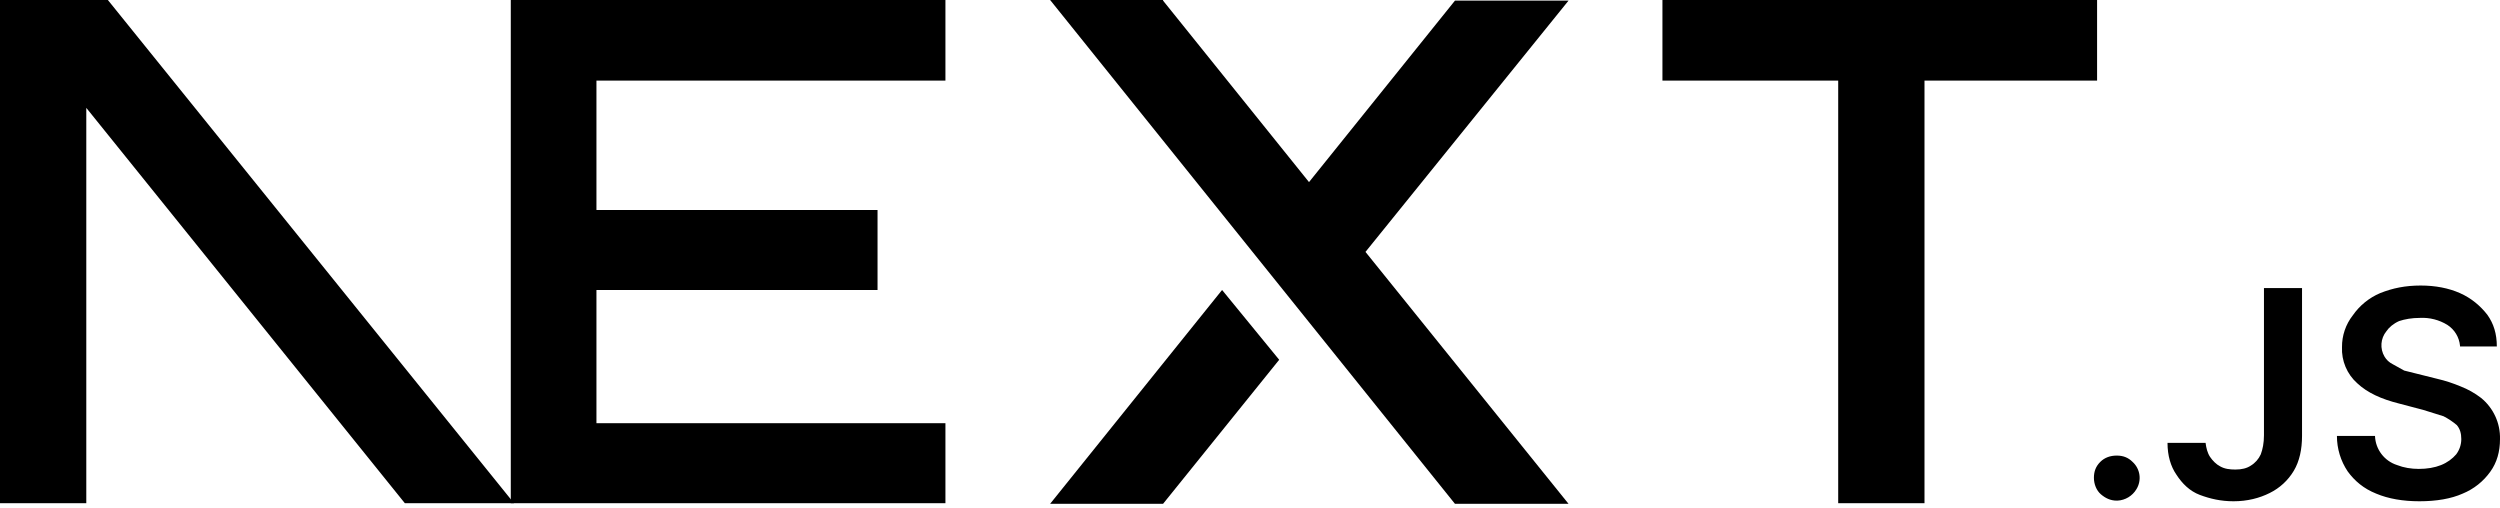
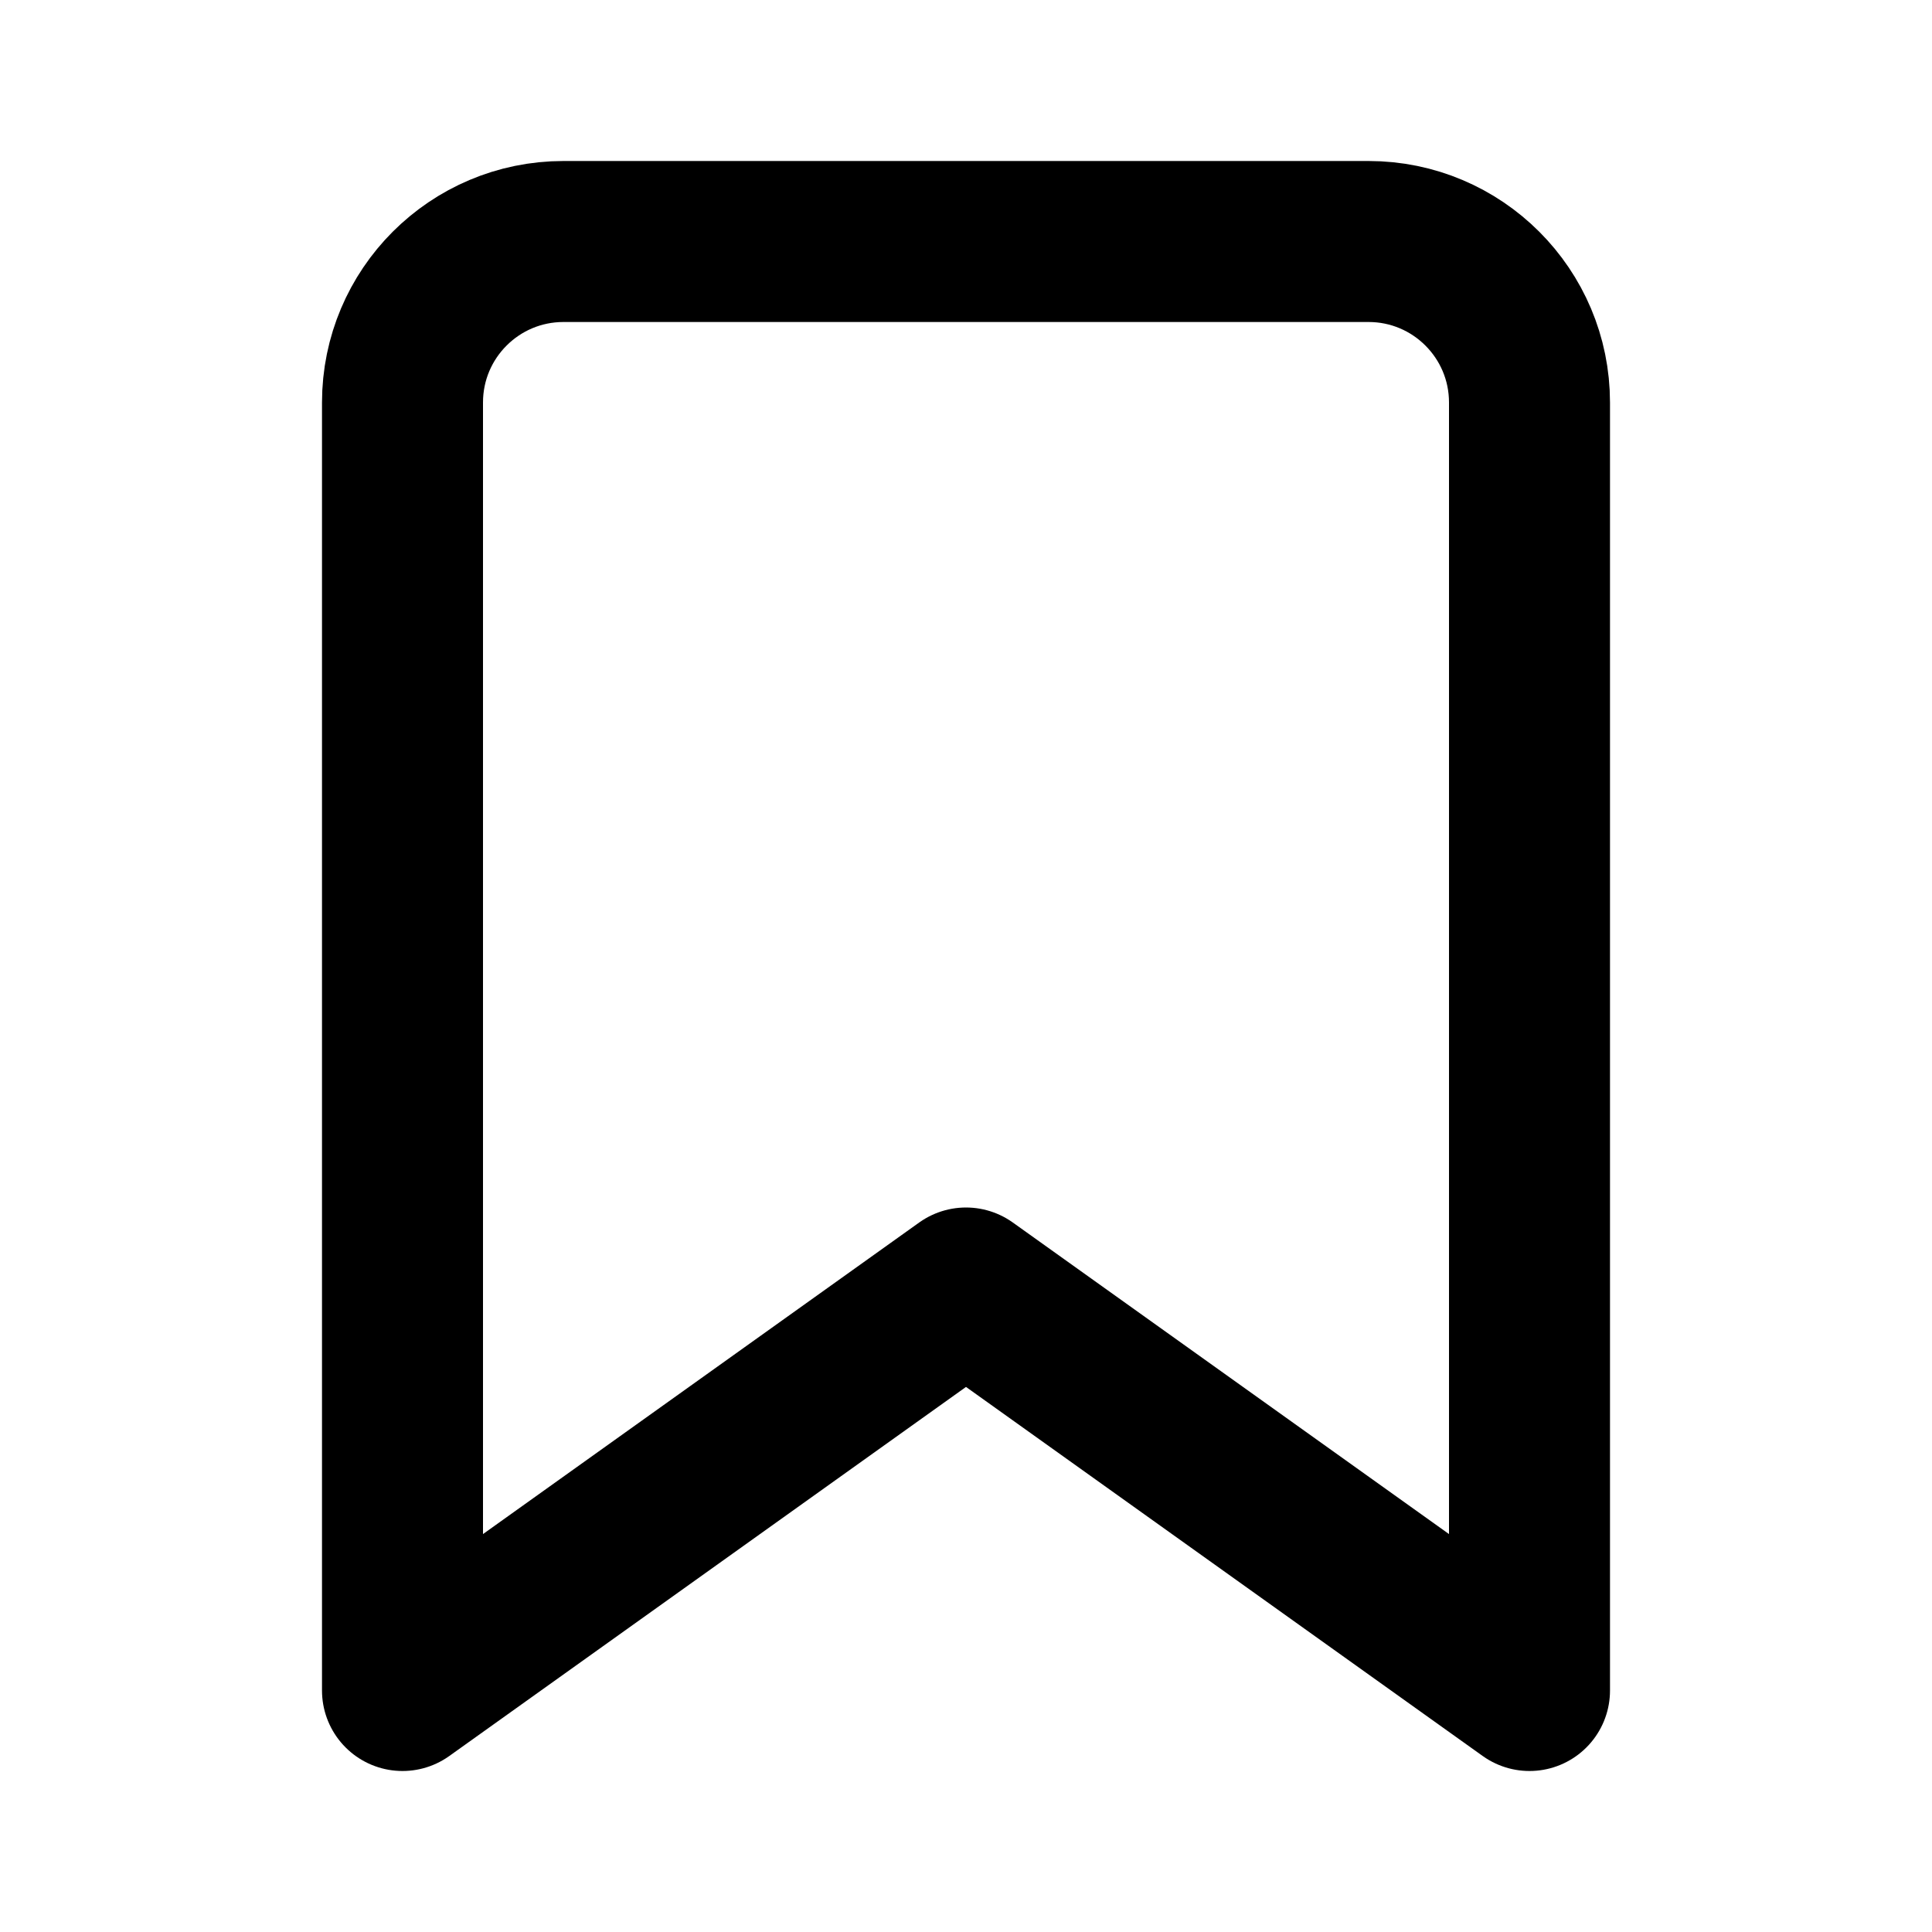
- <svg xmlns="http://www.w3.org/2000/svg" fill="none" viewBox="0 0 394 80">
-   <path fill="#000" d="M262 0h68.5v12.7h-27.2v66.6h-13.6V12.7H262V0ZM149 0v12.7H94v20.4h44.3v12.6H94v21h55v12.6H80.5V0h68.7zm34.3 0h-17.8l63.8 79.4h17.9l-32-39.7 32-39.6h-17.9l-23 28.6-23-28.6zm18.3 56.7-9-11-27.1 33.7h17.8l18.3-22.7z" />
-   <path fill="#000" d="M81 79.3 17 0H0v79.3h13.6V17l50.2 62.3H81Zm252.6-.4c-1 0-1.8-.4-2.5-1s-1.1-1.6-1.1-2.6.3-1.8 1-2.5 1.6-1 2.6-1 1.8.3 2.5 1a3.4 3.4 0 0 1 .6 4.3 3.7 3.7 0 0 1-3 1.8zm23.2-33.5h6v23.3c0 2.1-.4 4-1.3 5.5a9.1 9.1 0 0 1-3.8 3.5c-1.6.8-3.5 1.3-5.7 1.3-2 0-3.7-.4-5.3-1s-2.8-1.8-3.7-3.2c-.9-1.3-1.4-3-1.4-5h6c.1.8.3 1.6.7 2.2s1 1.2 1.6 1.5c.7.4 1.5.5 2.4.5 1 0 1.8-.2 2.4-.6a4 4 0 0 0 1.6-1.8c.3-.8.5-1.8.5-3V45.5zm30.9 9.1a4.4 4.4 0 0 0-2-3.3 7.5 7.5 0 0 0-4.3-1.1c-1.3 0-2.4.2-3.3.5-.9.4-1.6 1-2 1.6a3.5 3.5 0 0 0-.3 4c.3.5.7.9 1.3 1.2l1.8 1 2 .5 3.2.8c1.3.3 2.5.7 3.7 1.2a13 13 0 0 1 3.2 1.8 8.1 8.1 0 0 1 3 6.5c0 2-.5 3.7-1.5 5.1a10 10 0 0 1-4.4 3.5c-1.8.8-4.1 1.2-6.8 1.2-2.6 0-4.9-.4-6.8-1.2-2-.8-3.4-2-4.5-3.5a10 10 0 0 1-1.7-5.6h6a5 5 0 0 0 3.5 4.6c1 .4 2.2.6 3.4.6 1.3 0 2.5-.2 3.5-.6 1-.4 1.8-1 2.4-1.7a4 4 0 0 0 .8-2.4c0-.9-.2-1.6-.7-2.2a11 11 0 0 0-2.1-1.4l-3.2-1-3.8-1c-2.8-.7-5-1.7-6.6-3.2a7.2 7.2 0 0 1-2.4-5.7 8 8 0 0 1 1.7-5 10 10 0 0 1 4.3-3.5c2-.8 4-1.2 6.4-1.2 2.3 0 4.4.4 6.2 1.2 1.8.8 3.2 2 4.3 3.4 1 1.4 1.5 3 1.5 5h-5.8z" />
+ <svg xmlns="http://www.w3.org/2000/svg" width="24" height="24" viewBox="0 0 24 24" fill="none" stroke="#000000" stroke-width="2" stroke-linecap="round" stroke-linejoin="round">
+   <path d="M19 21l-7-5-7 5V5a2 2 0 0 1 2-2h10a2 2 0 0 1 2 2z" />
</svg>
